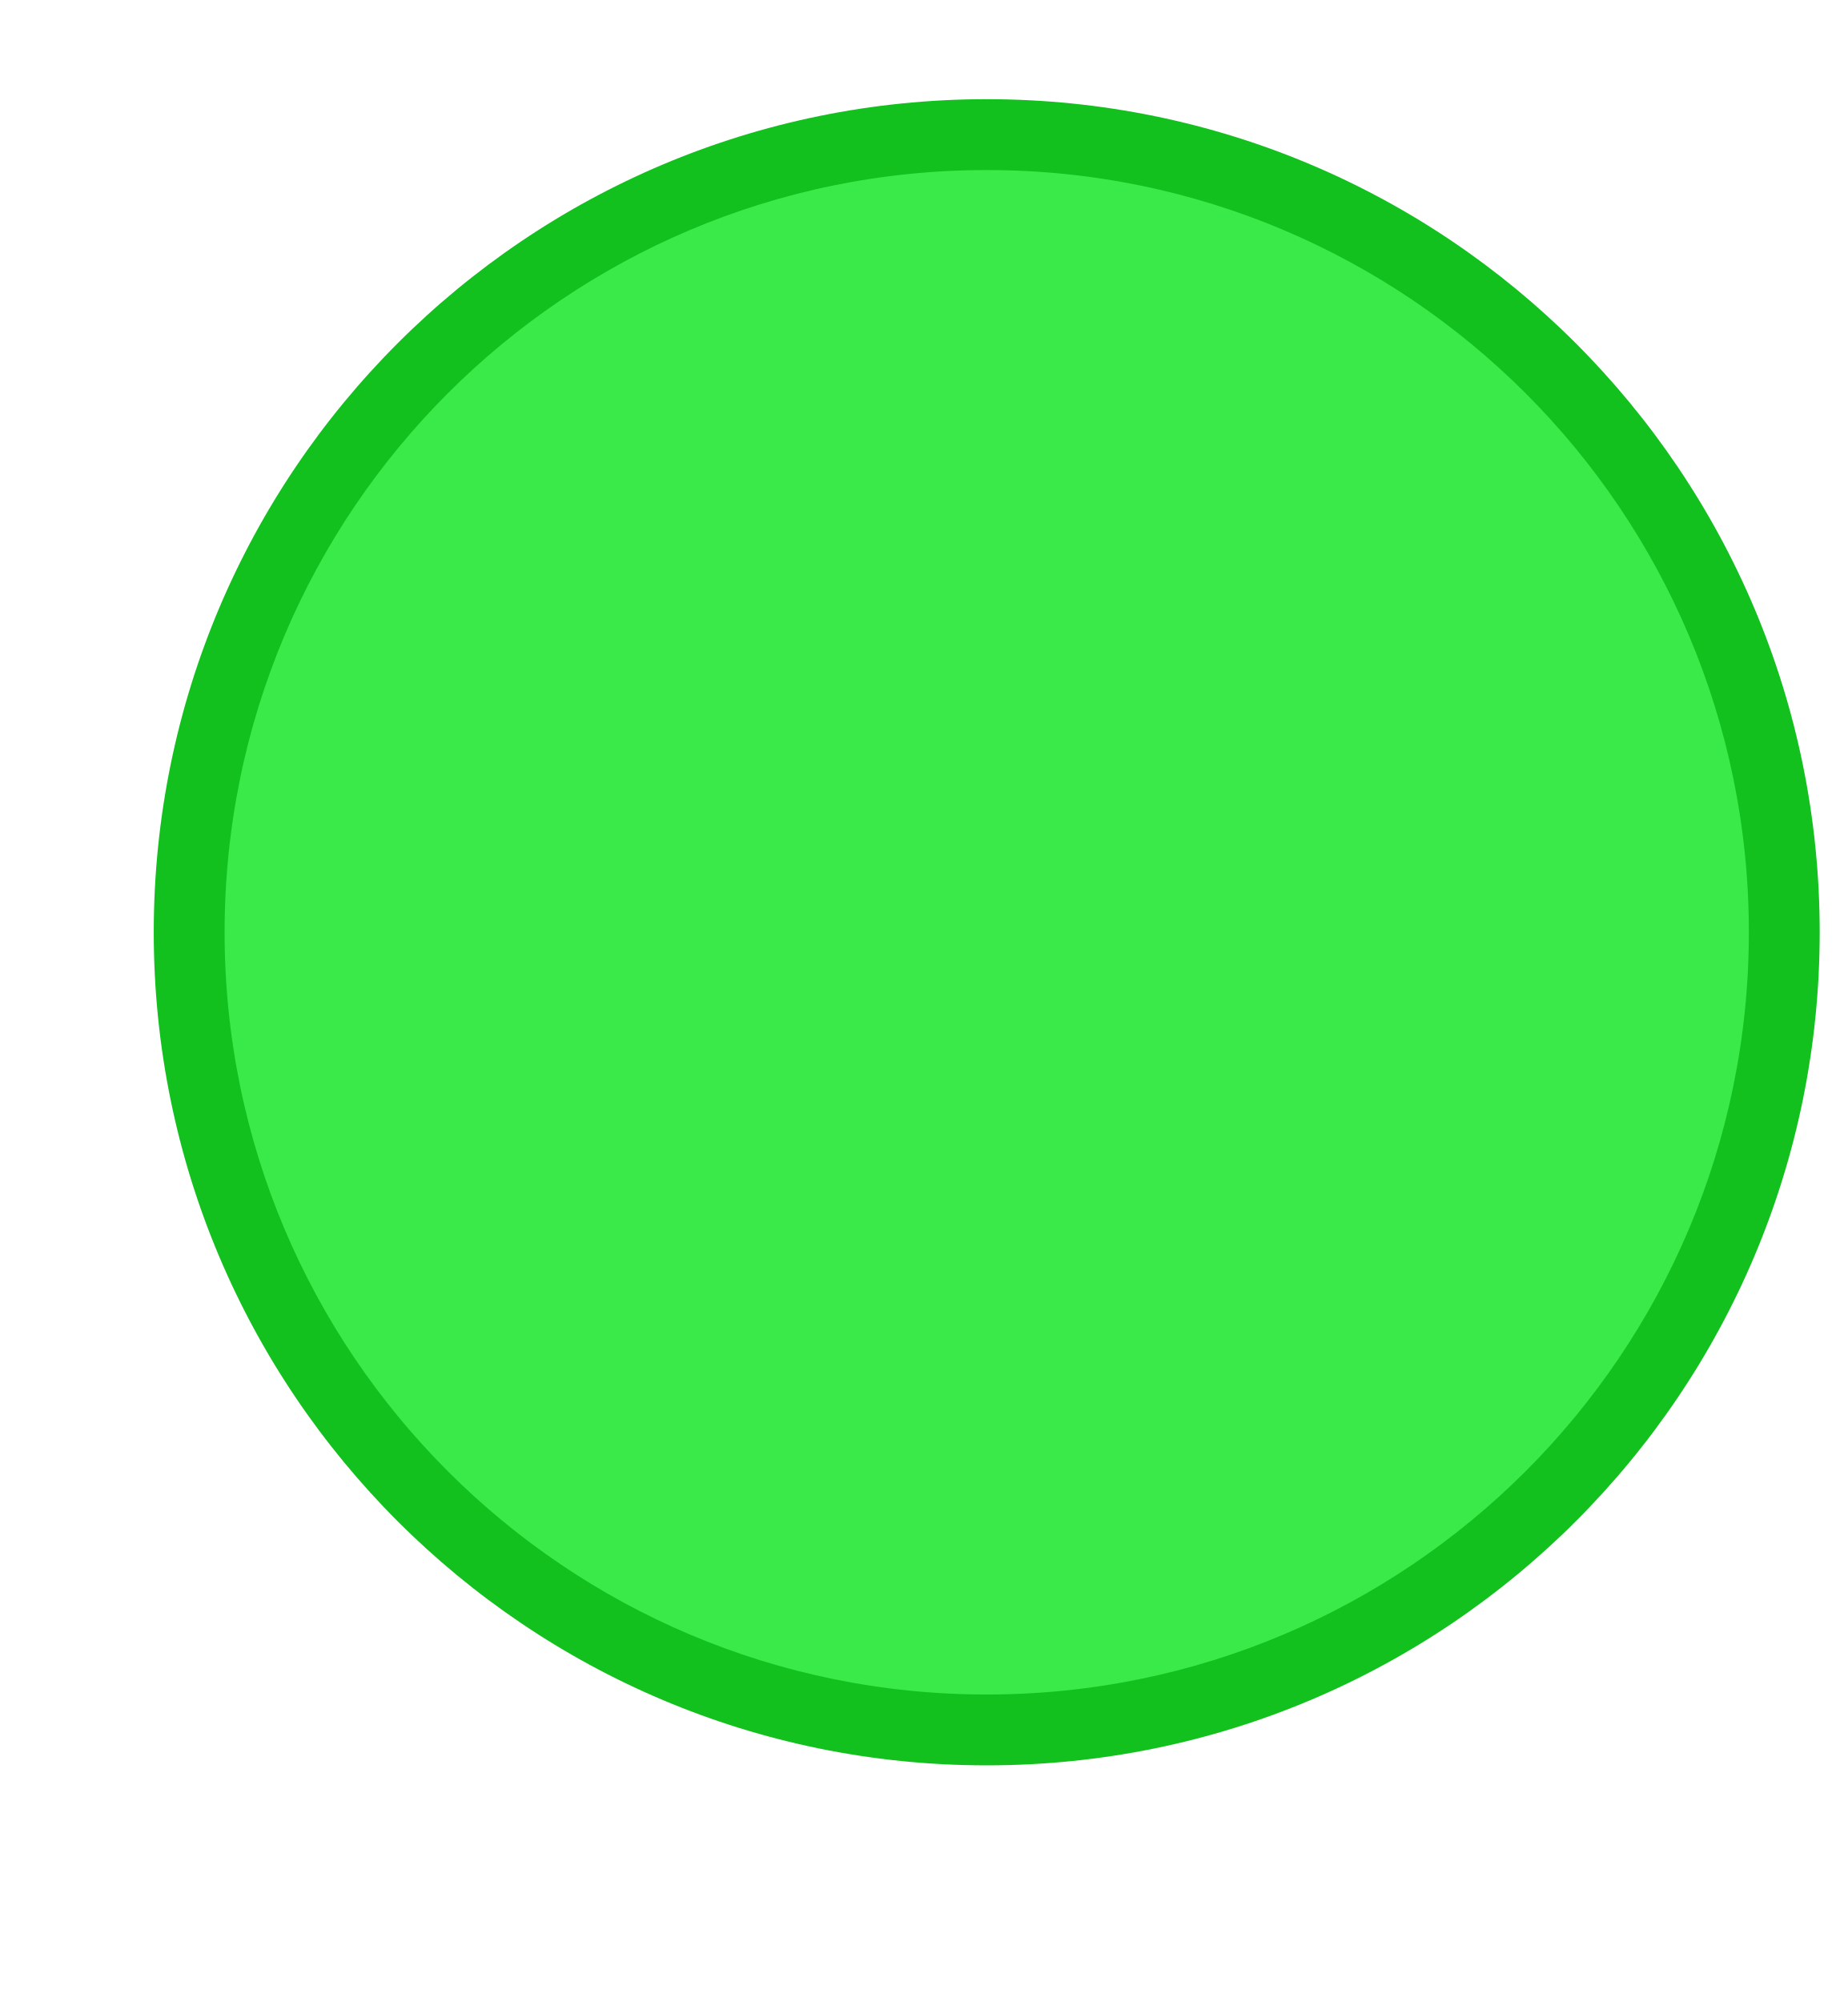
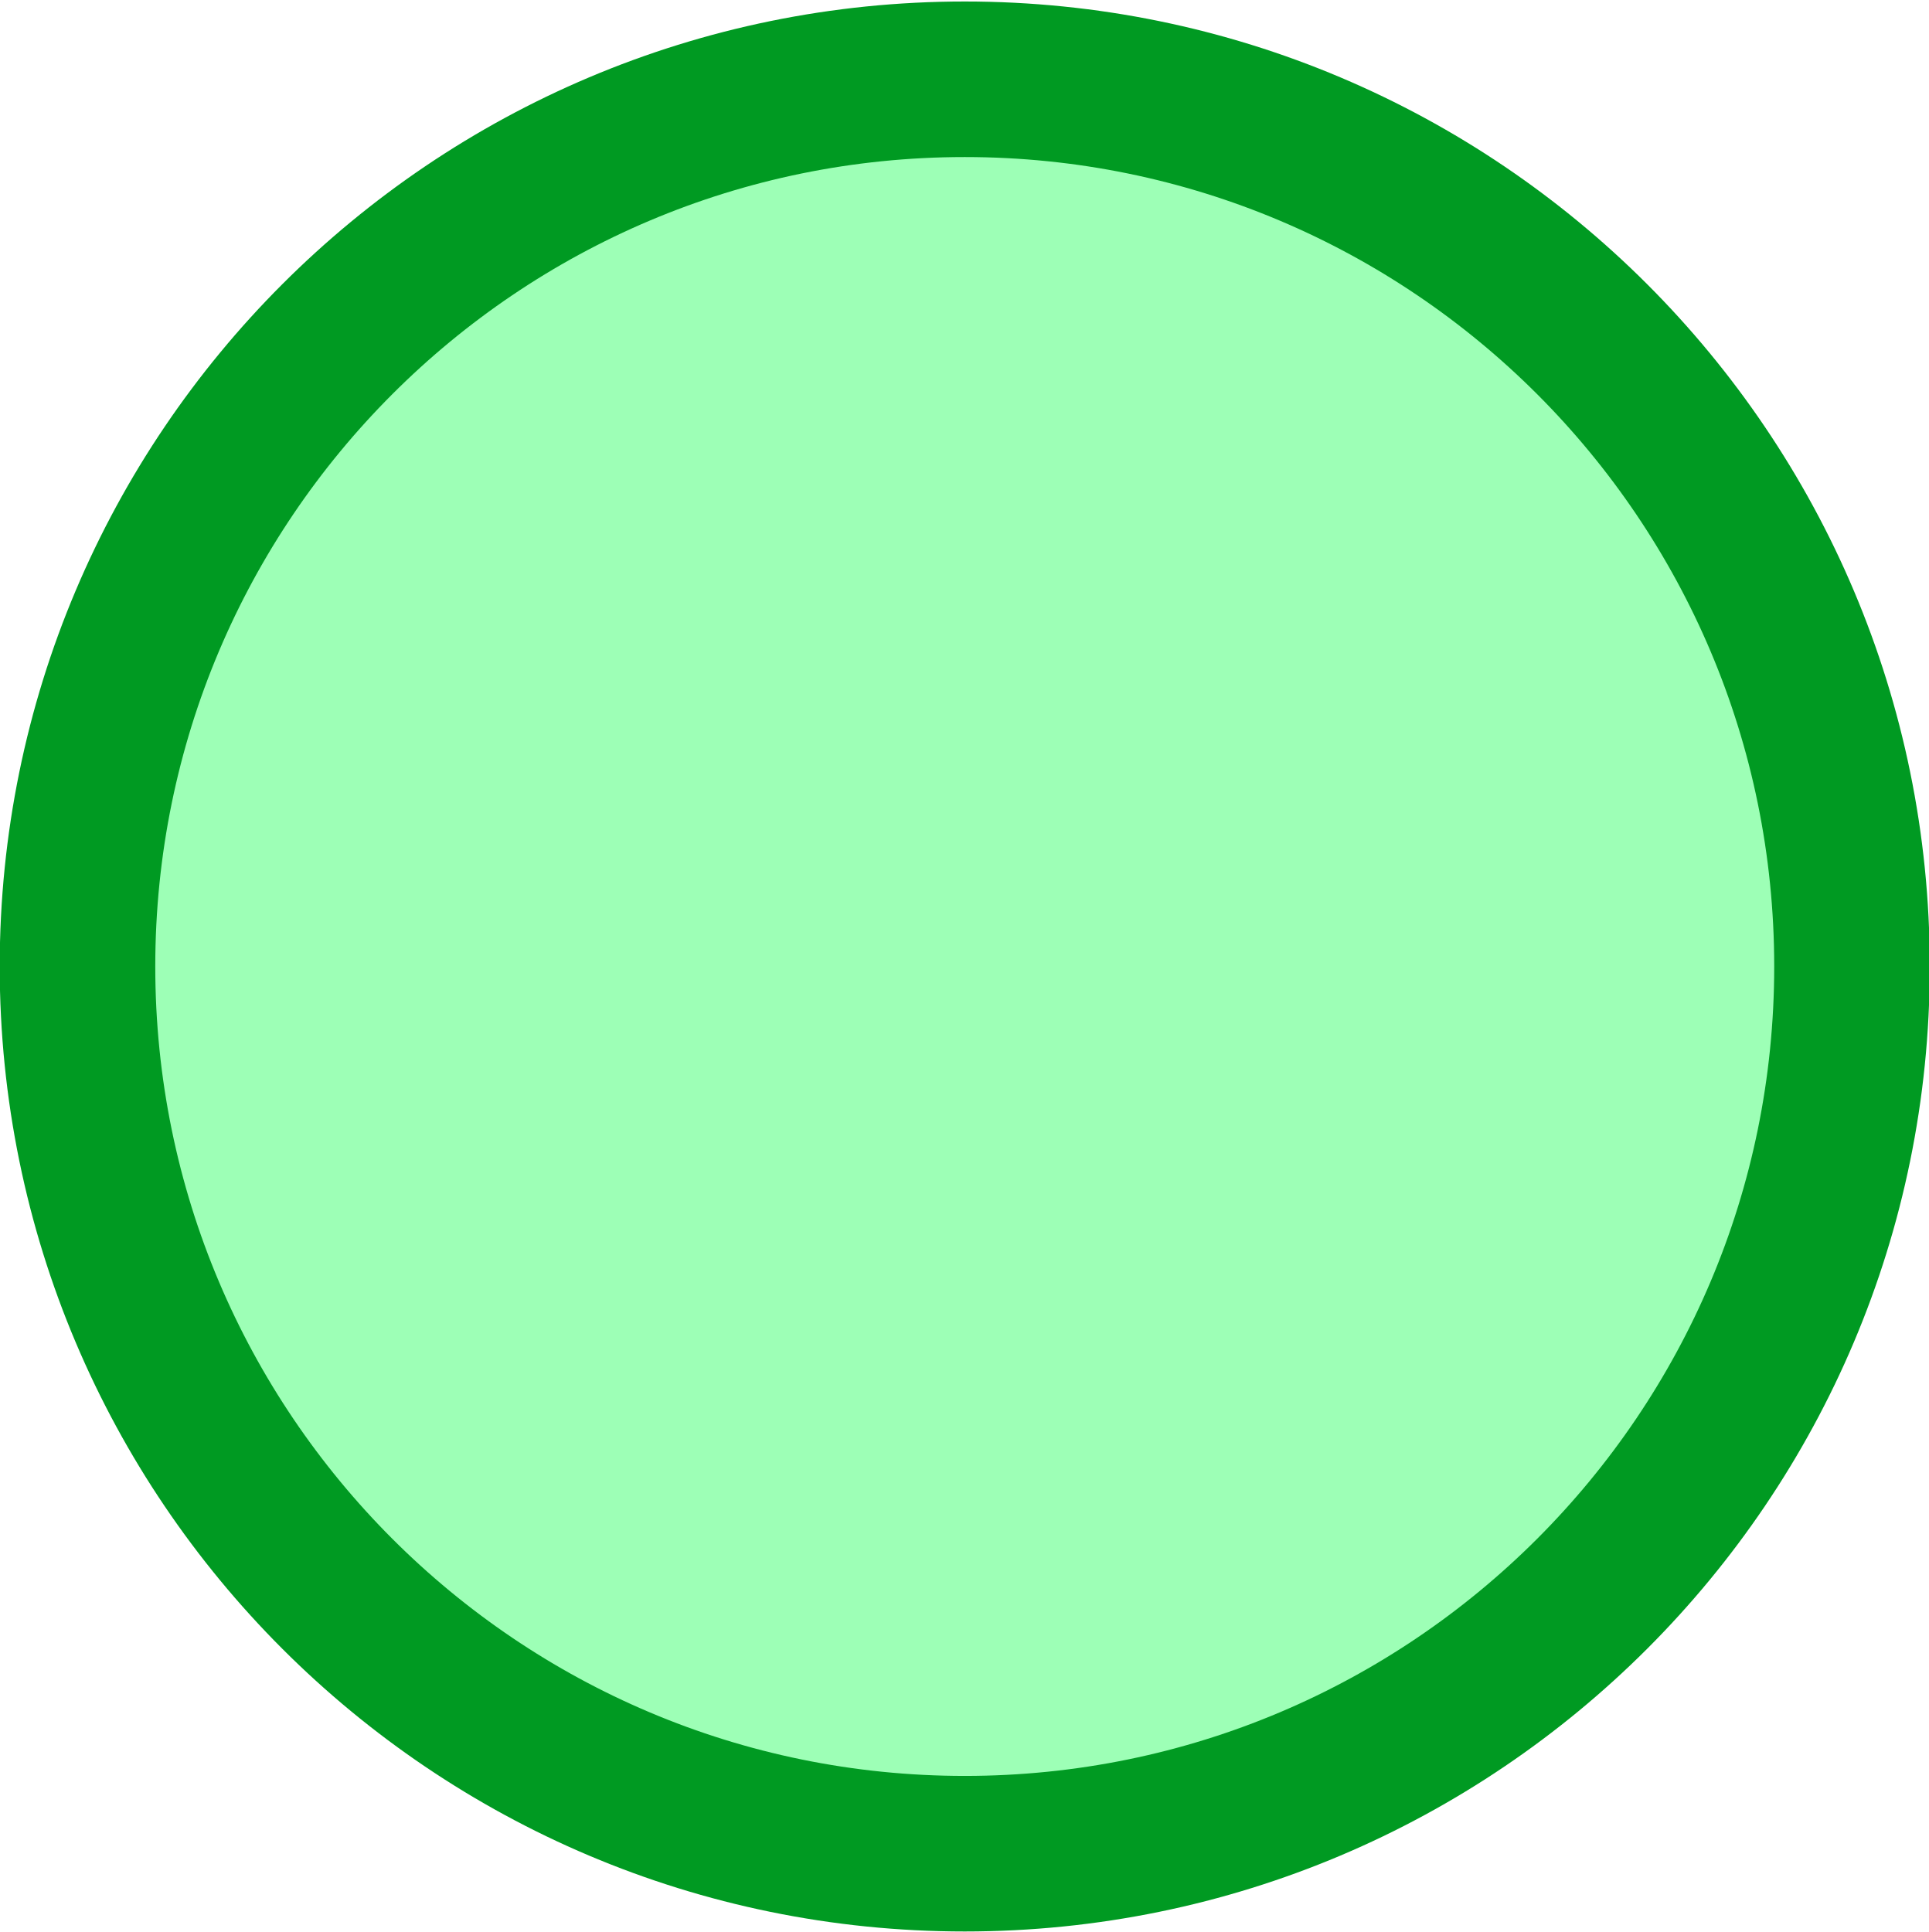
- <svg xmlns="http://www.w3.org/2000/svg" width="12" height="13" id="svg2" version="1.1">
-   <defs id="defs4" />
-   <g id="layer1" transform="translate(-671.1429,-651.5765)">
-     <g transform="matrix(0.1265625,0,0,-0.1265625,672.0709,663.0964)" id="g4090">
-       <g transform="scale(0.1,0.1)" id="g4092">
-         <g transform="matrix(10,0,0,10,-4.003492,0.1181699)" id="g4285">
-           <g transform="scale(0.1,0.1)" id="g4287">
-             <path id="path4289" style="fill:#13c11e;fill-opacity:1;fill-rule:evenodd;stroke:none" d="m 437.004,4.348 c 236.059,0 427.426,191.367 427.426,427.429 0,236.063 -191.367,427.43 -427.426,427.43 C 200.938,859.207 9.57,667.84 9.57,431.777 9.57,195.715 200.938,4.348 437.004,4.348" />
-             <path id="path4291" style="fill:#39ea49;fill-opacity:1;fill-rule:evenodd;stroke:none" d="m 437.004,40.699 c 215.984,0 391.074,175.094 391.074,391.078 0,215.985 -175.09,391.075 -391.074,391.075 -215.988,0 -391.078,-175.09 -391.078,-391.075 0,-215.984 175.09,-391.078 391.078,-391.078" />
-           </g>
-         </g>
-       </g>
-     </g>
+ <svg xmlns="http://www.w3.org/2000/svg" width="11.989" height="12.013" id="svg3859" version="1.1">
+   <defs id="defs3861" />
+   <g id="layer1" transform="translate(-142.5674,-320.6347)">
+     <path style="fill:#9dffb6;fill-opacity:1;stroke:#009a22;stroke-width:1.248;stroke-miterlimit:4;stroke-opacity:1;stroke-dasharray:none" id="path3078" d="m -6.861,14.879 c 0,3.931 -3.187,7.118 -7.118,7.118 -3.931,0 -7.118,-3.187 -7.118,-7.118 0,-3.931 3.187,-7.118 7.118,-7.118 3.931,0 7.118,3.187 7.118,7.118 z" transform="matrix(0.7750193,0,0,0.7750193,159.3998,315.1127)" />
  </g>
</svg>
